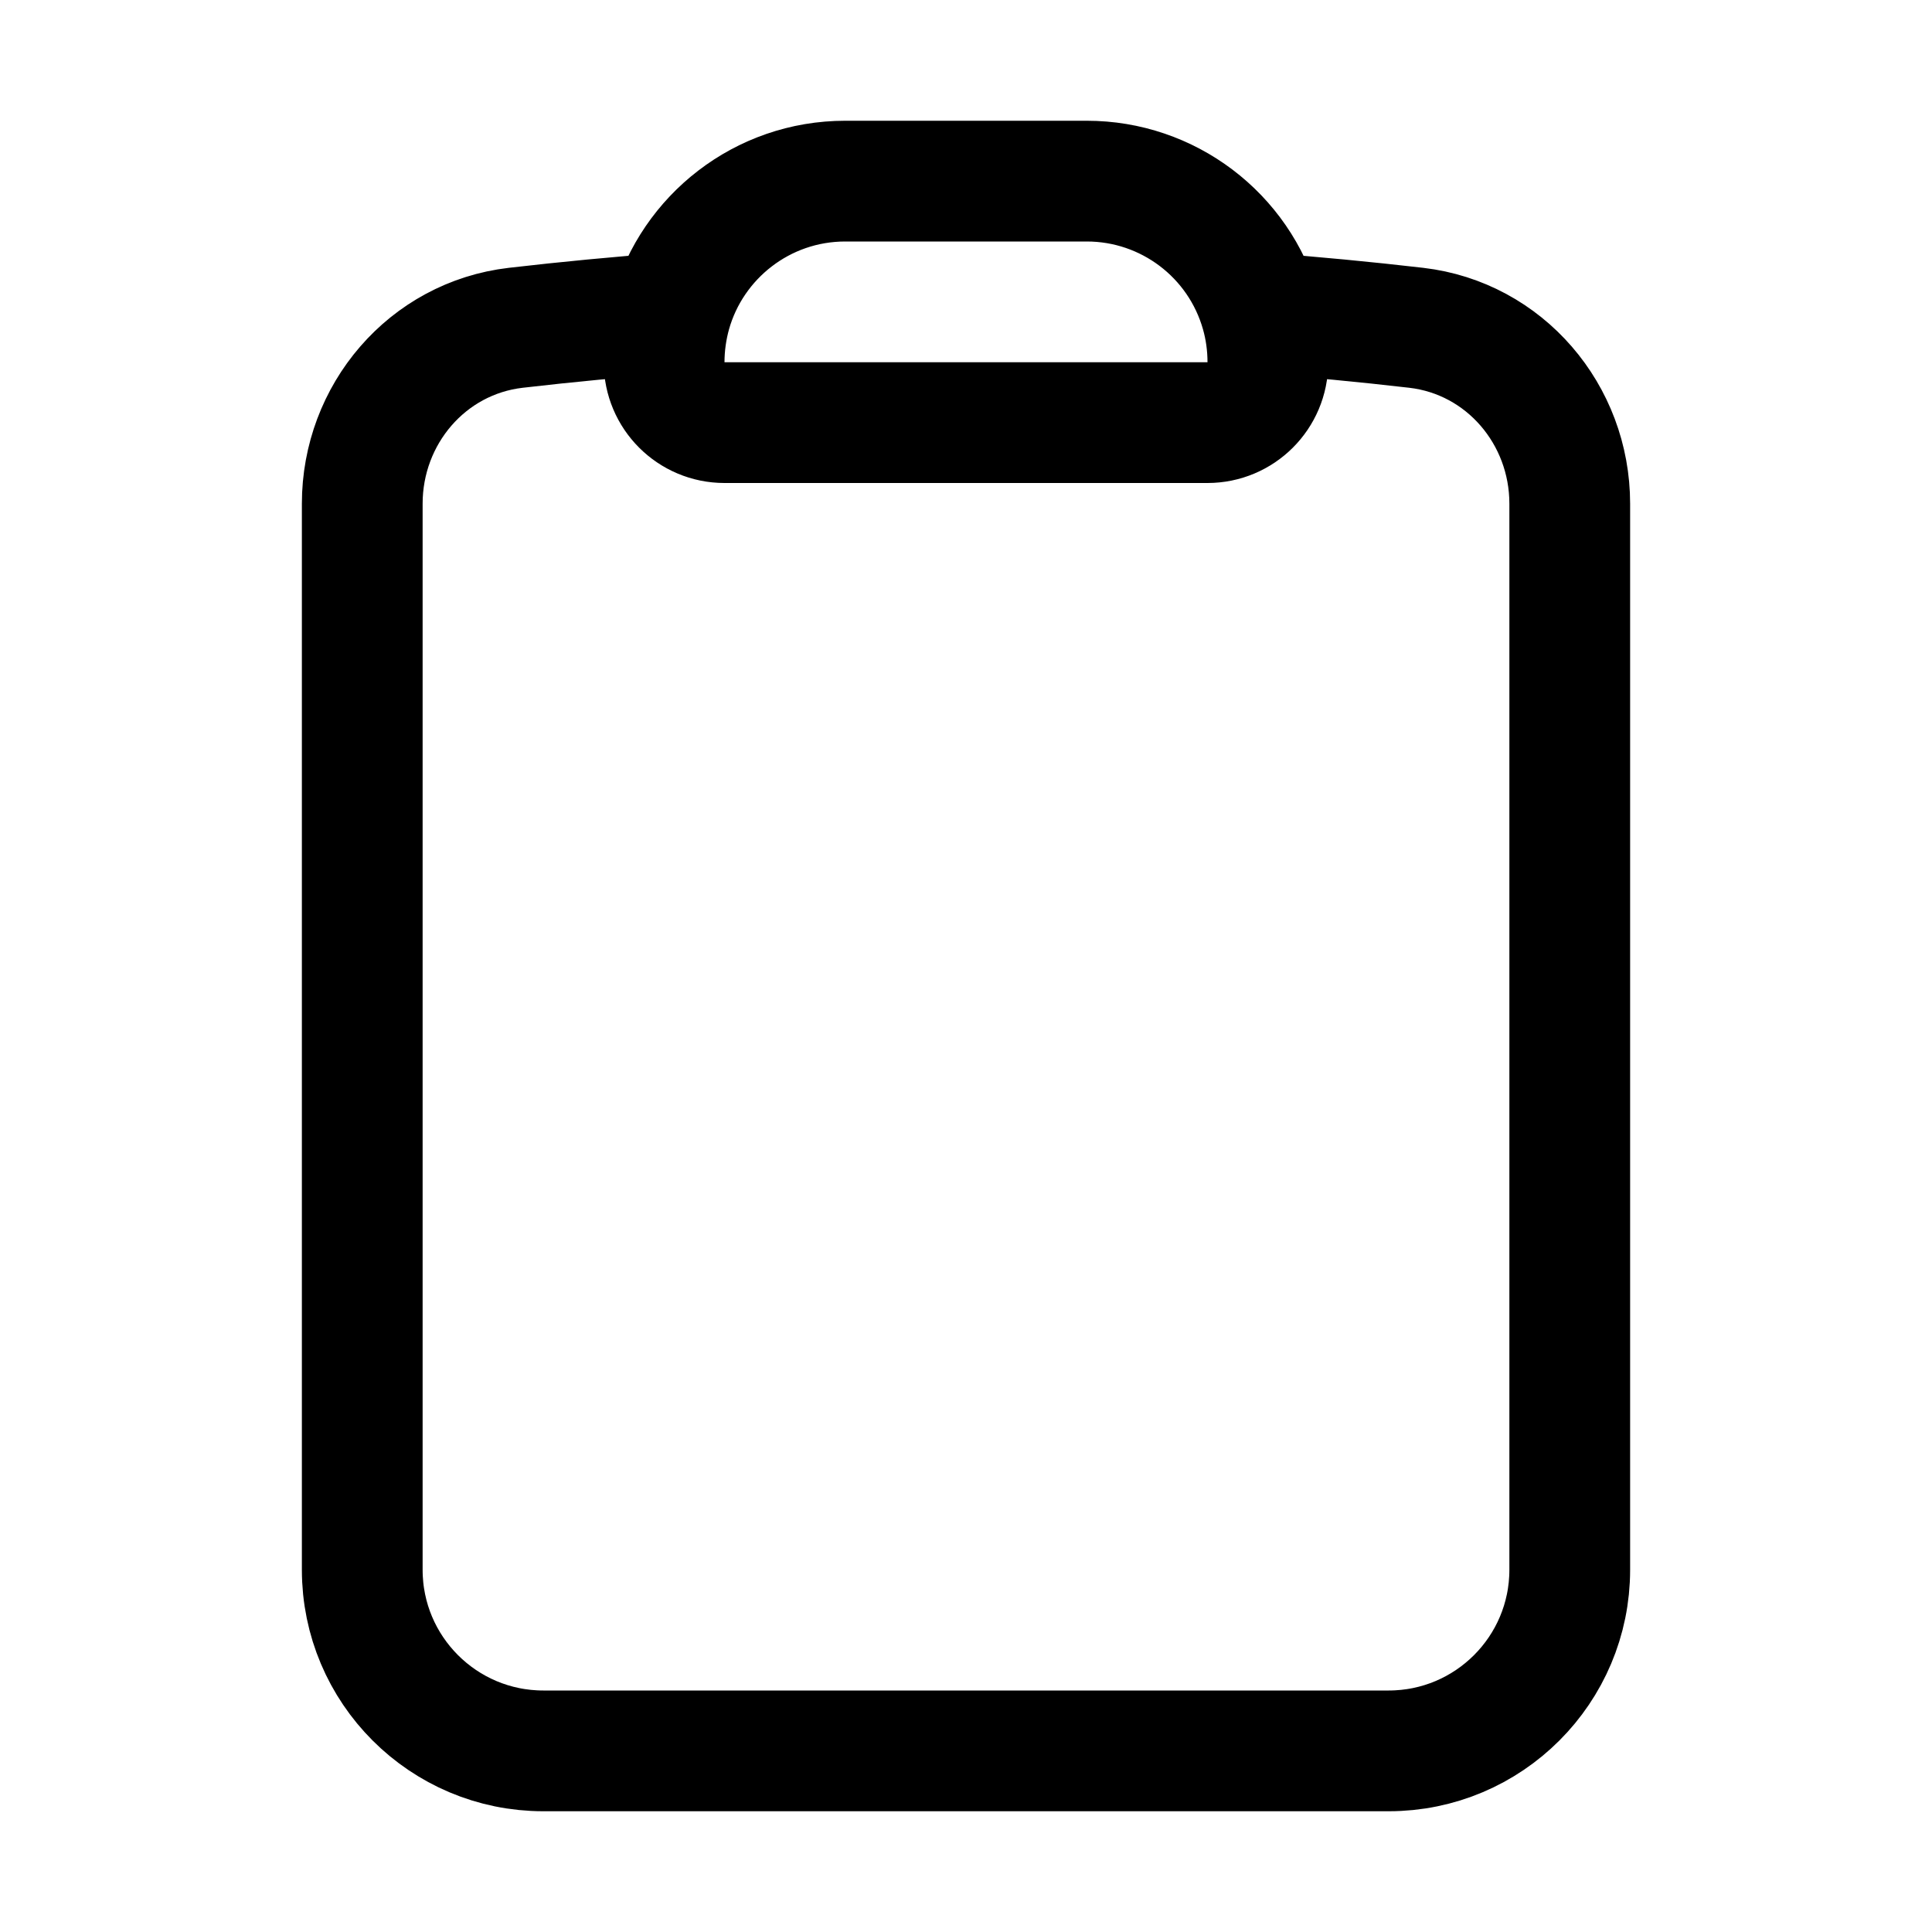
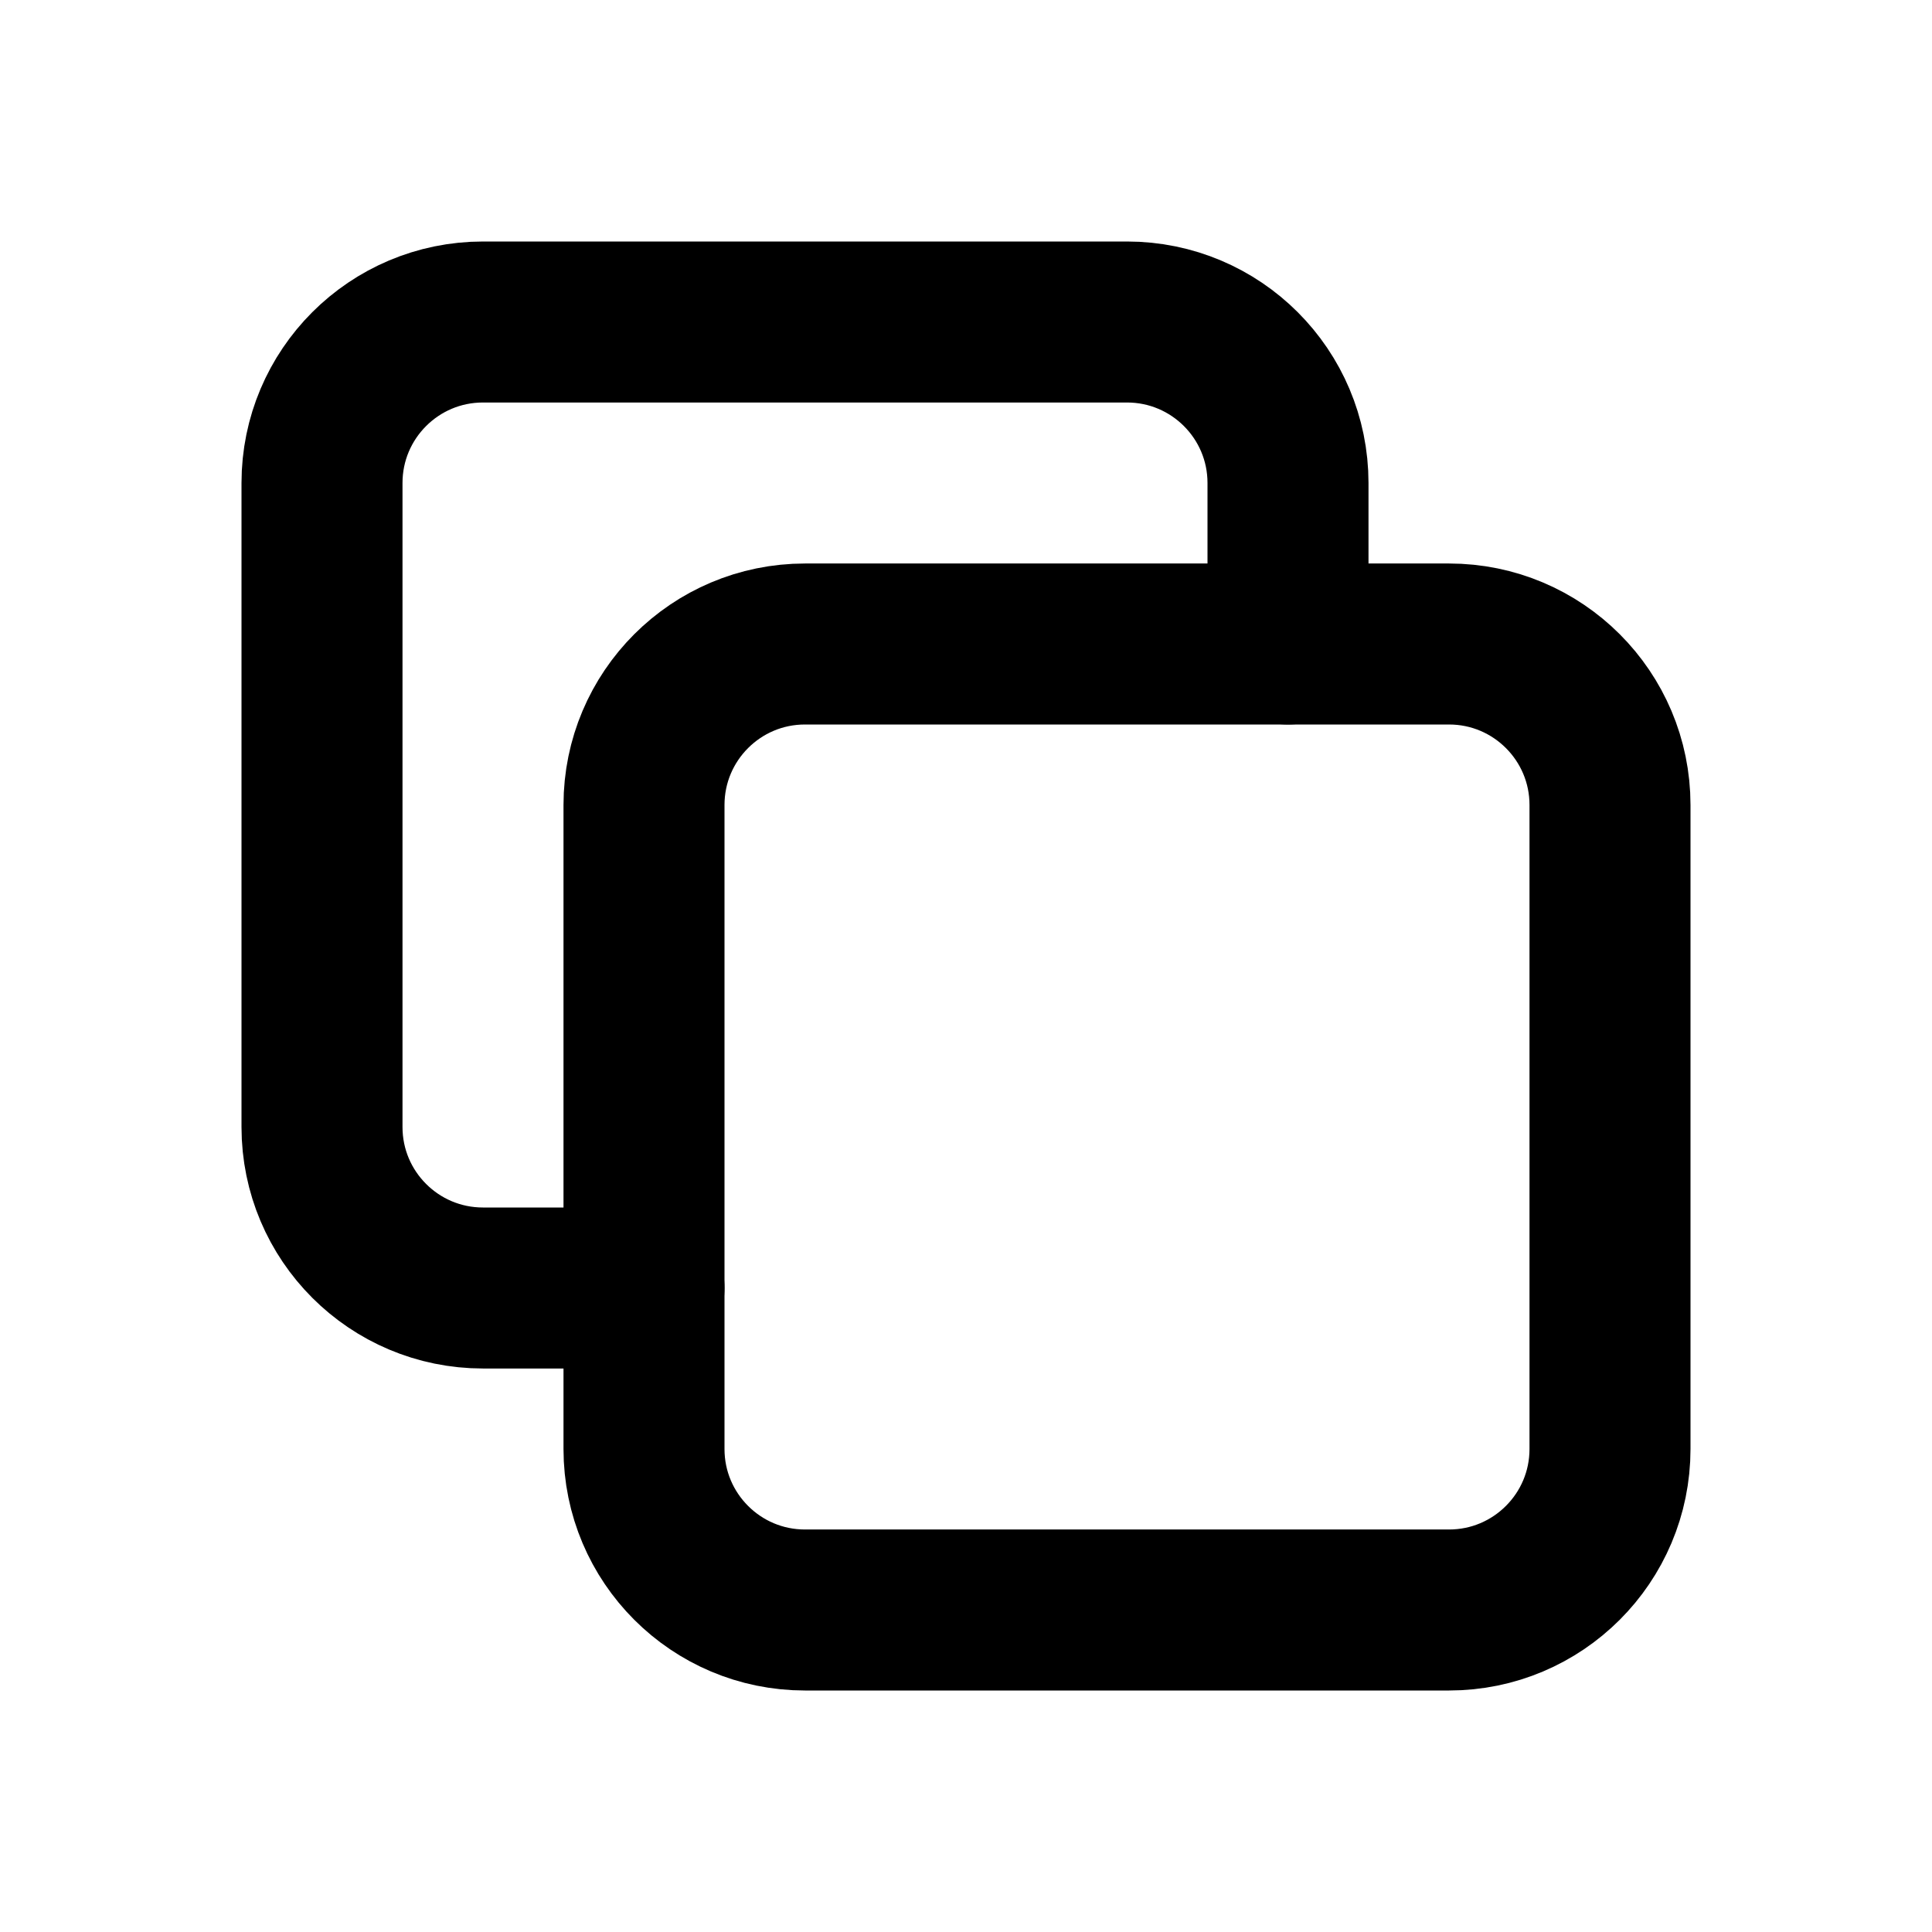
- <svg xmlns="http://www.w3.org/2000/svg" fill="none" viewBox="0 0 24 24" stroke-width="1.5" stroke="currentColor" class="w-6 h-6">
-   <path stroke-linecap="round" stroke-linejoin="round" d="M15.666 3.888A2.25 2.25 0 0013.5 2.25h-3c-1.03 0-1.9.693-2.166 1.638m7.332 0c.055.194.084.4.084.612v0a.75.75 0 01-.75.75H9a.75.75 0 01-.75-.75v0c0-.212.03-.418.084-.612m7.332 0c.646.049 1.288.11 1.927.184 1.1.128 1.907 1.077 1.907 2.185V19.5a2.25 2.25 0 01-2.25 2.25H6.75A2.25 2.25 0 014.5 19.5V6.257c0-1.108.806-2.057 1.907-2.185a48.208 48.208 0 011.927-.184" />
+ <svg xmlns="http://www.w3.org/2000/svg" stroke="currentColor" fill="none" stroke-width="2" viewBox="0 0 24 24" stroke-linecap="round" stroke-linejoin="round" height="1em" width="1em">
+   <path stroke="none" d="M0 0h24v24H0z" fill="none" />
+   <path d="M8 8m0 2a2 2 0 0 1 2 -2h8a2 2 0 0 1 2 2v8a2 2 0 0 1 -2 2h-8a2 2 0 0 1 -2 -2z" />
+   <path d="M16 8v-2a2 2 0 0 0 -2 -2h-8a2 2 0 0 0 -2 2v8a2 2 0 0 0 2 2h2" />
</svg>
